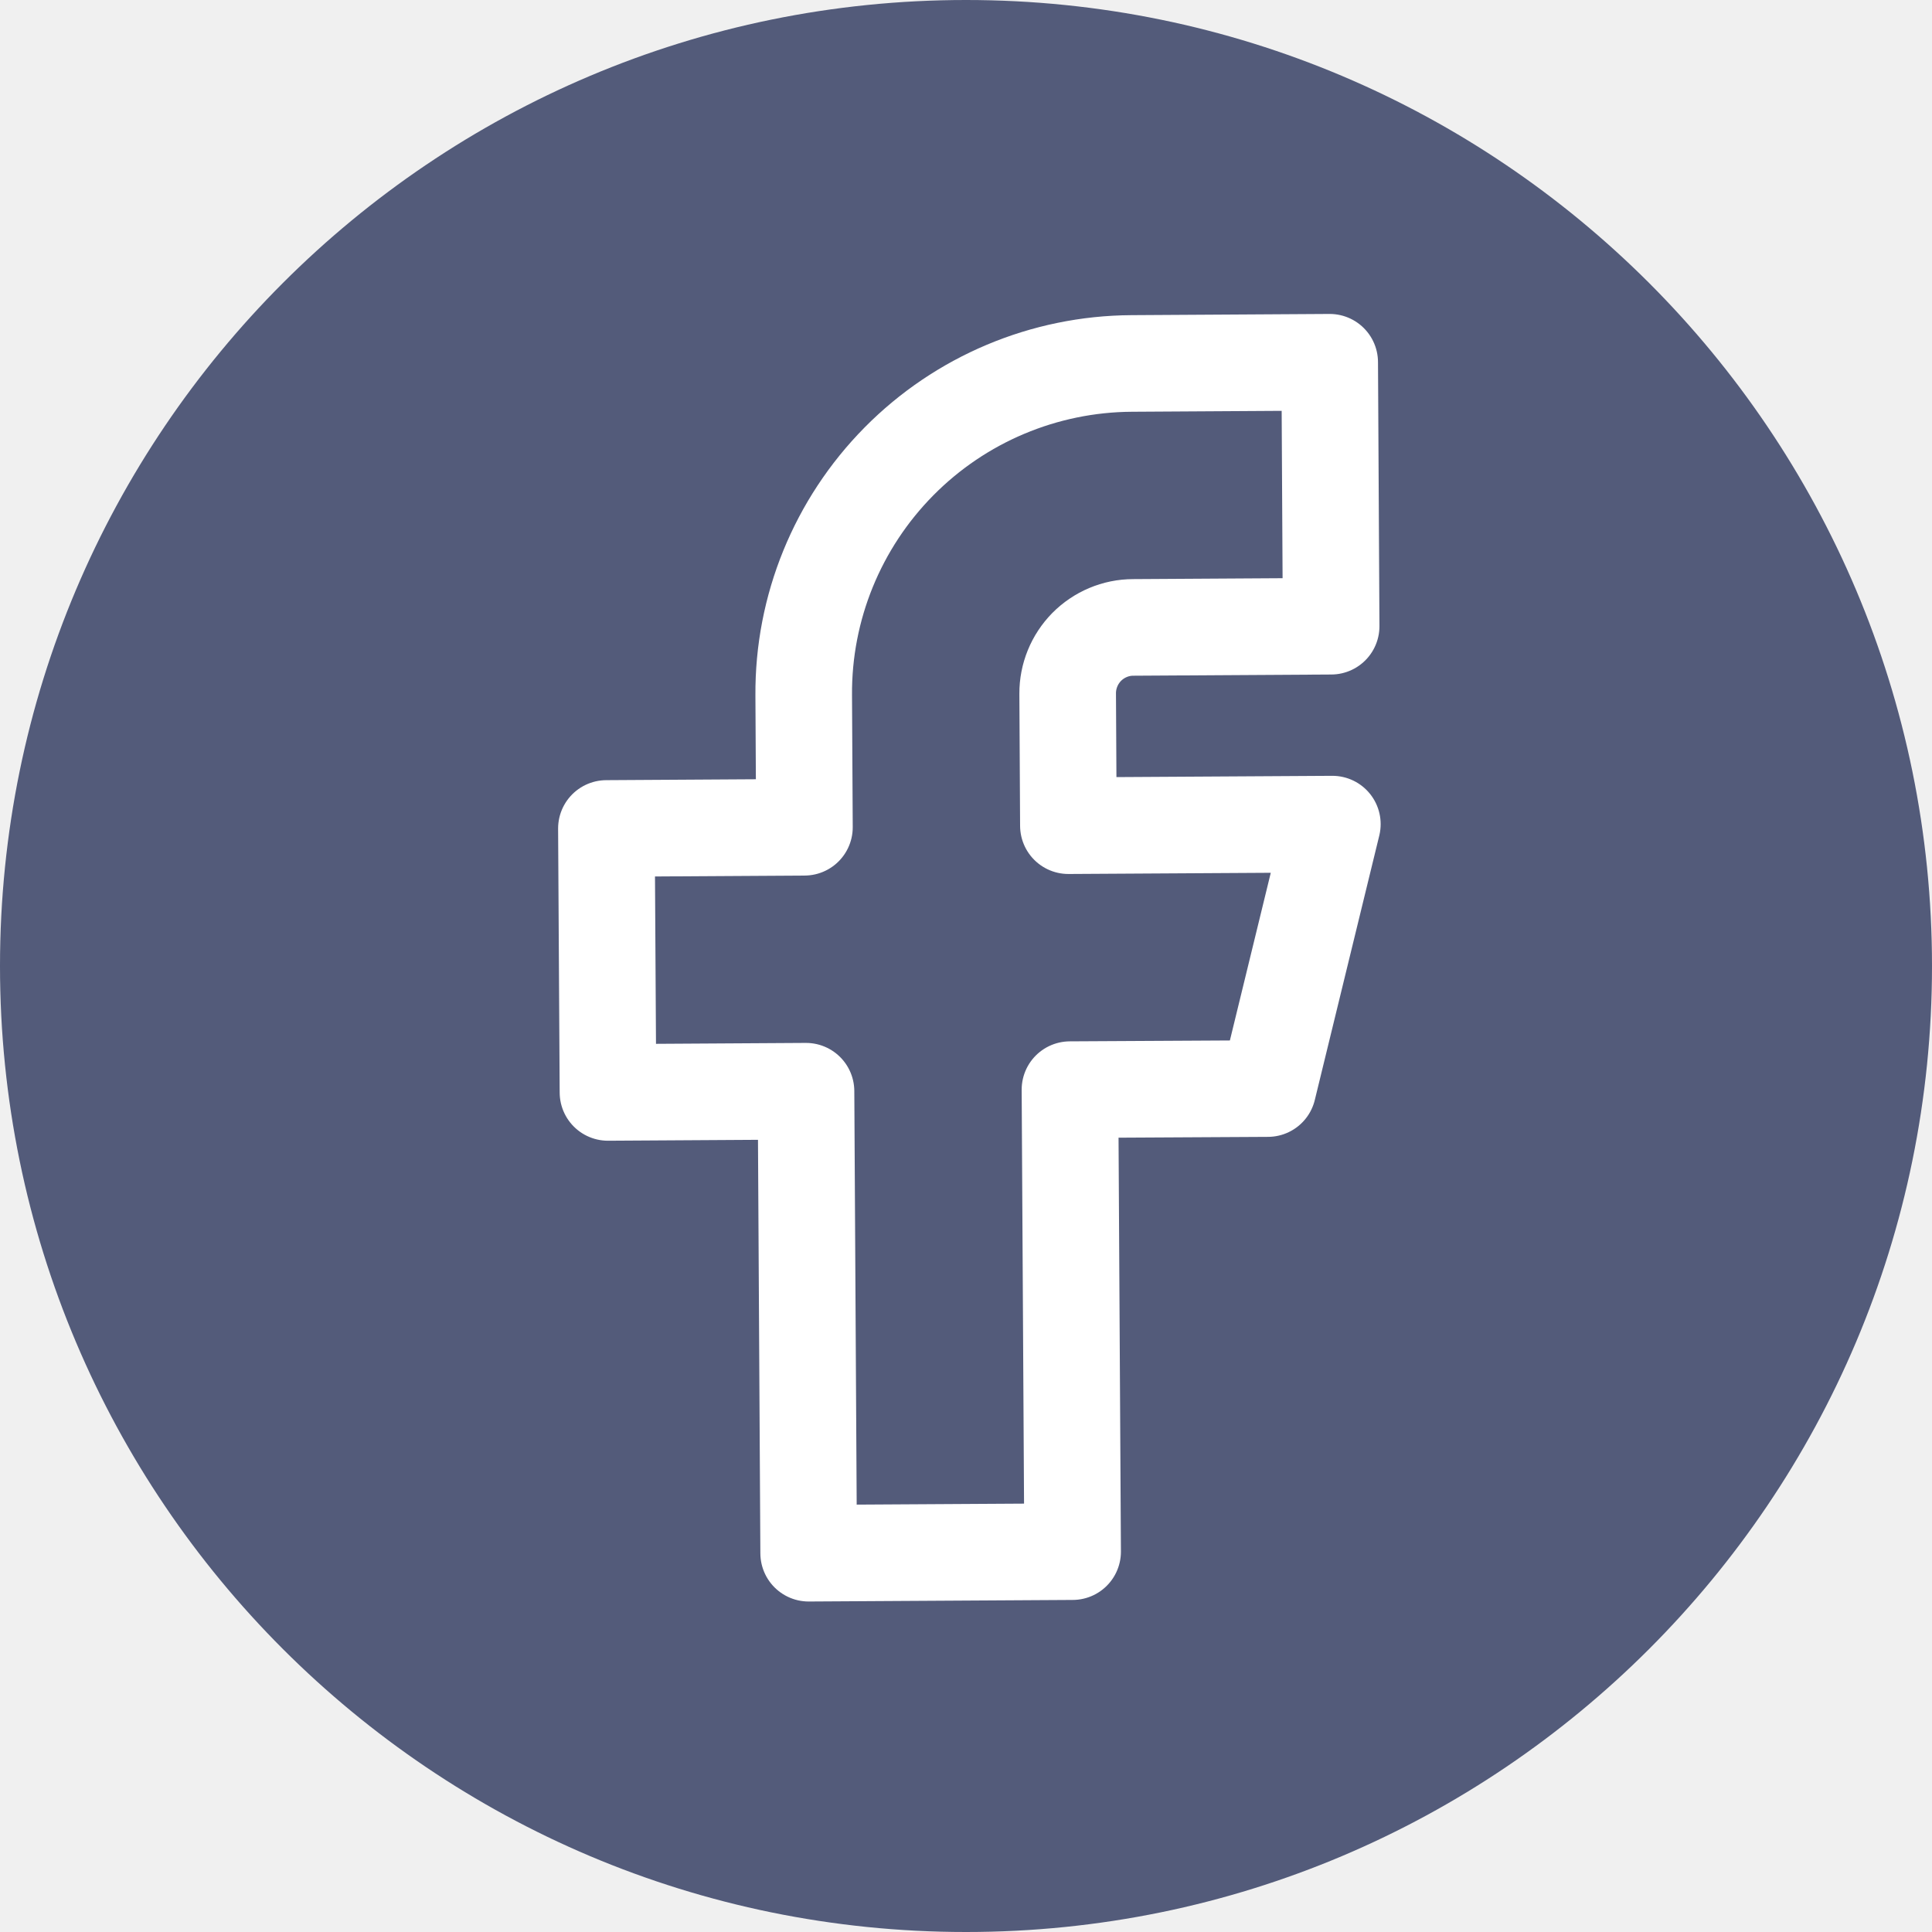
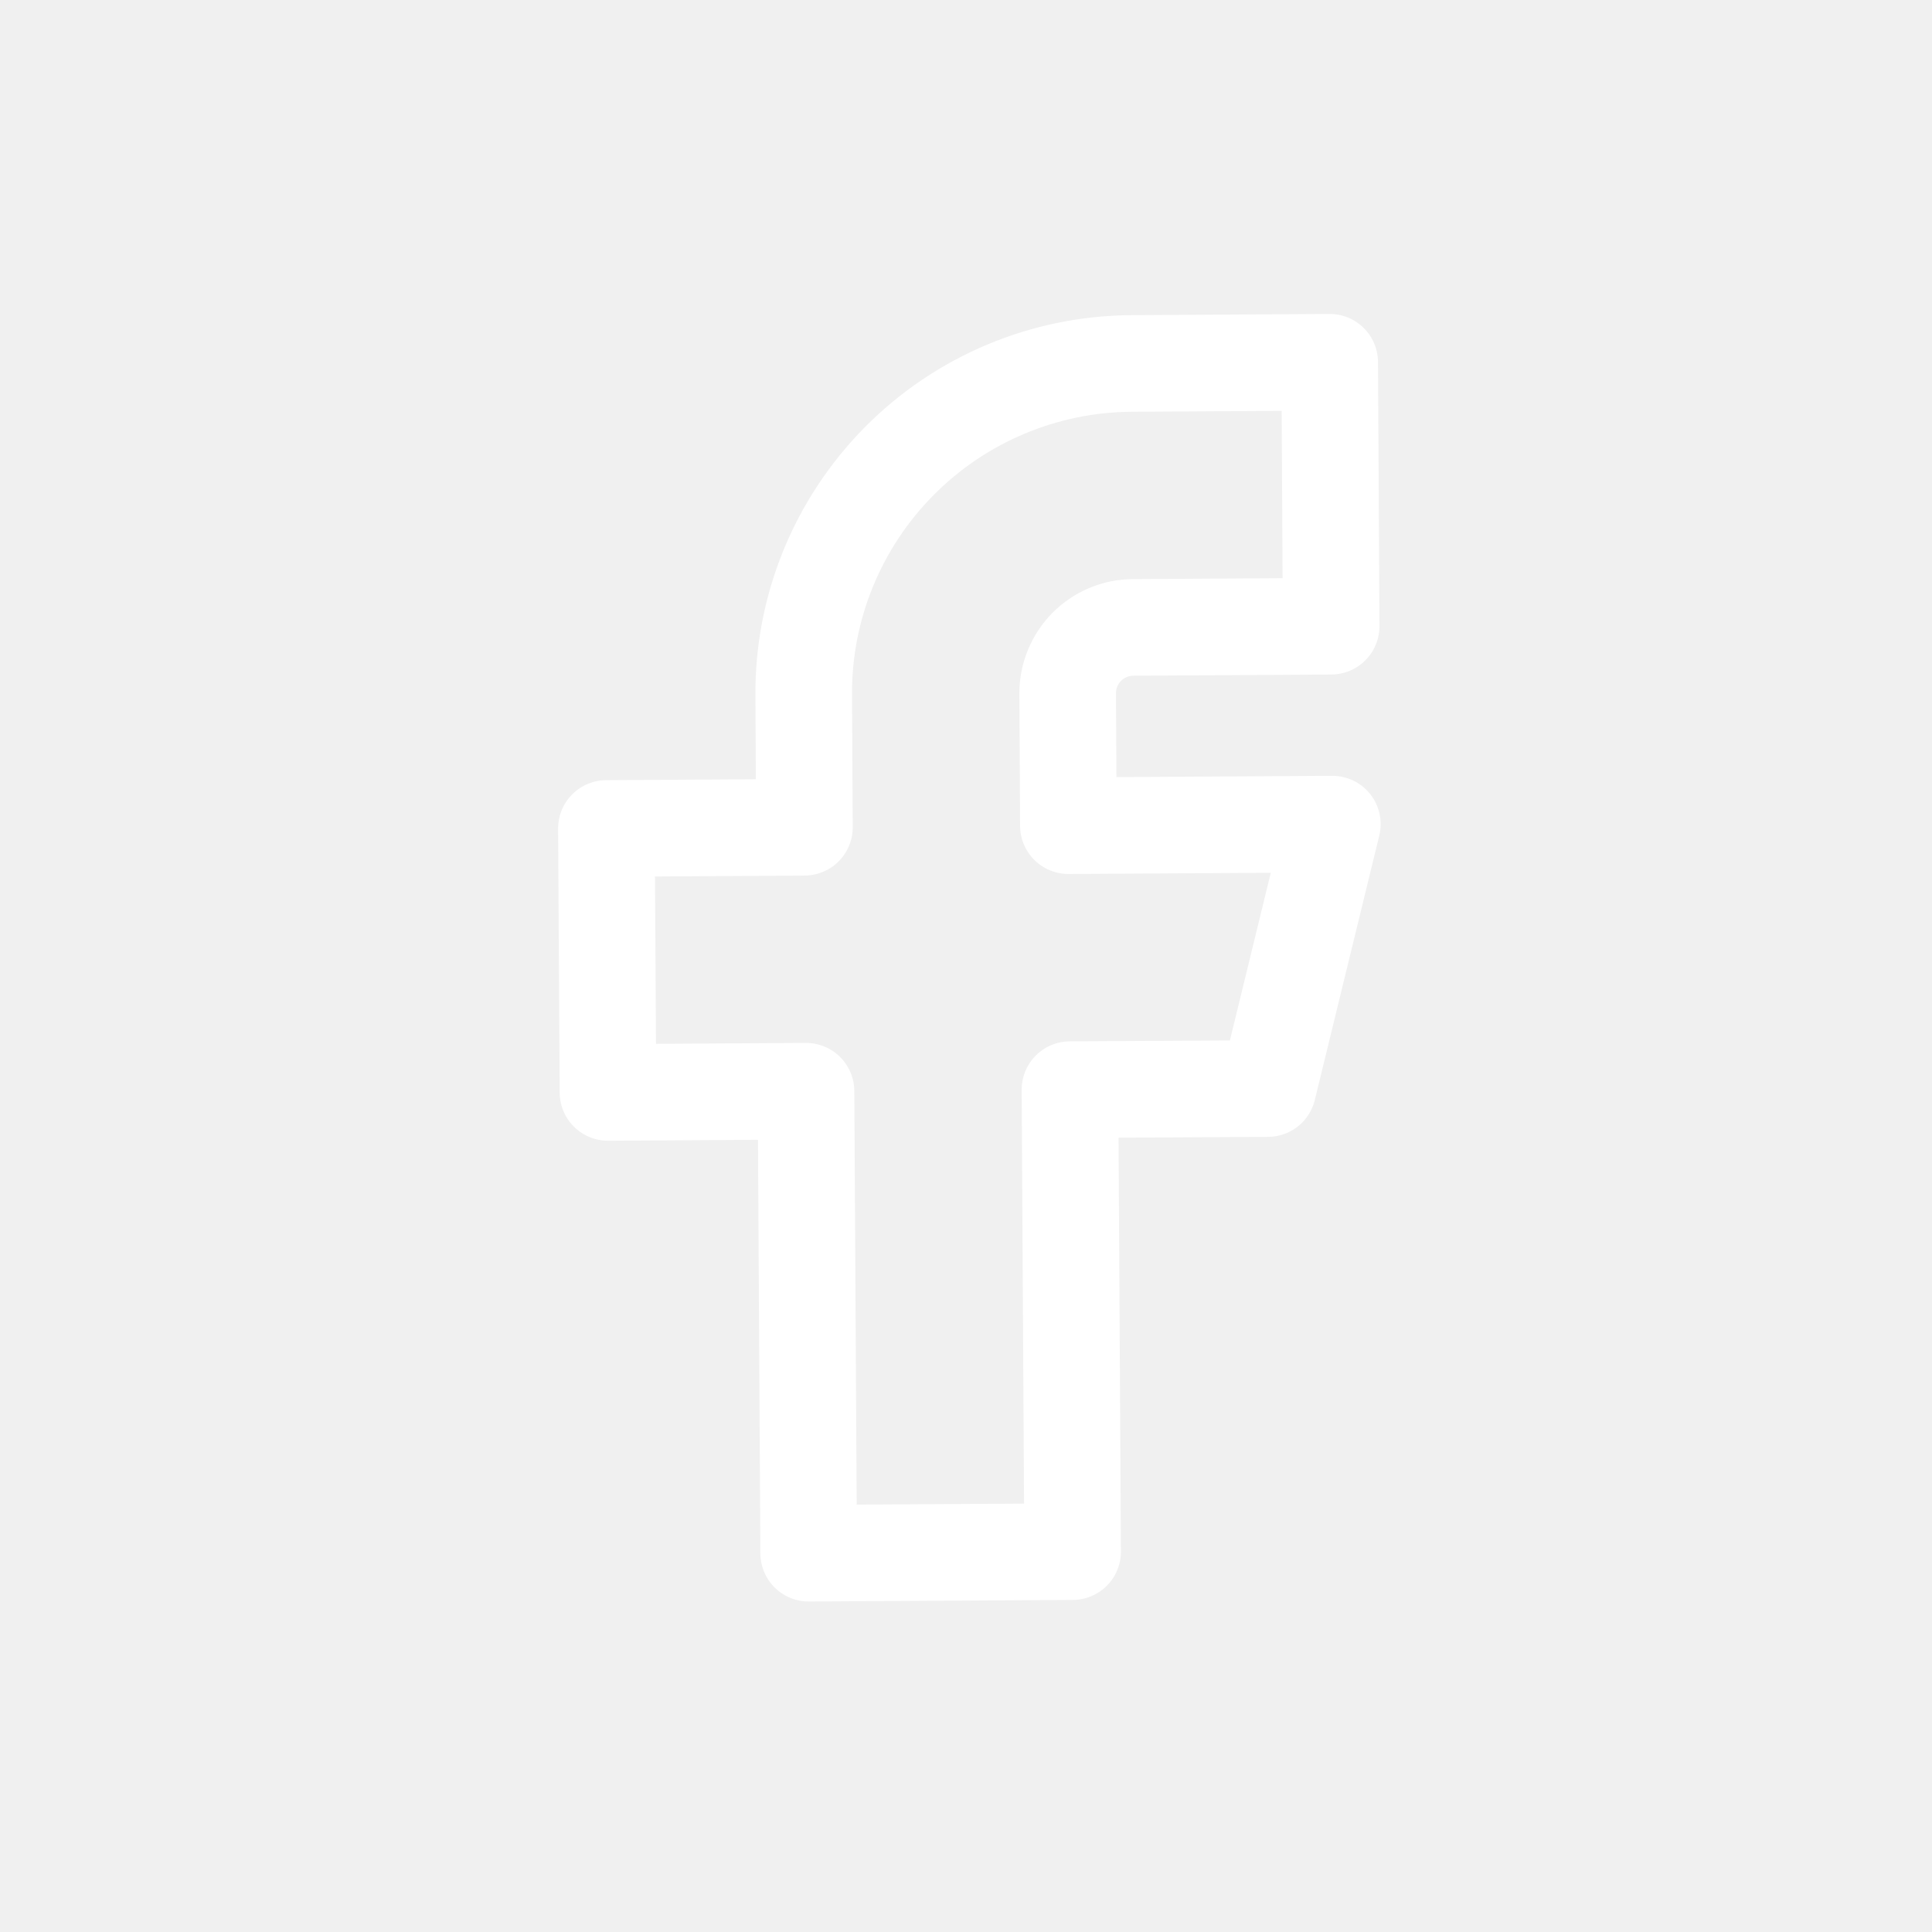
<svg xmlns="http://www.w3.org/2000/svg" width="16" height="16" viewBox="0 0 16 16" fill="none">
-   <circle cx="8" cy="8" r="8" fill="#1F2A53" fill-opacity="0.75" />
+   <circle cx="8" cy="8" r="8" fill="#none" fill-opacity="0.75" />
  <path d="M5.022 6.861L5.035 9.047L6.675 9.037L6.697 12.863L8.883 12.85L8.861 9.024L10.5 9.015L11.034 6.825L8.848 6.838L8.842 5.745C8.841 5.6 8.898 5.461 8.999 5.358C9.101 5.255 9.24 5.196 9.385 5.196L11.024 5.186L11.012 3L9.372 3.01C8.647 3.014 7.954 3.306 7.445 3.821C6.935 4.337 6.651 5.033 6.656 5.758L6.662 6.851L5.022 6.861Z" stroke="white" stroke-width="0.8" stroke-linecap="round" stroke-linejoin="round" />
</svg>
